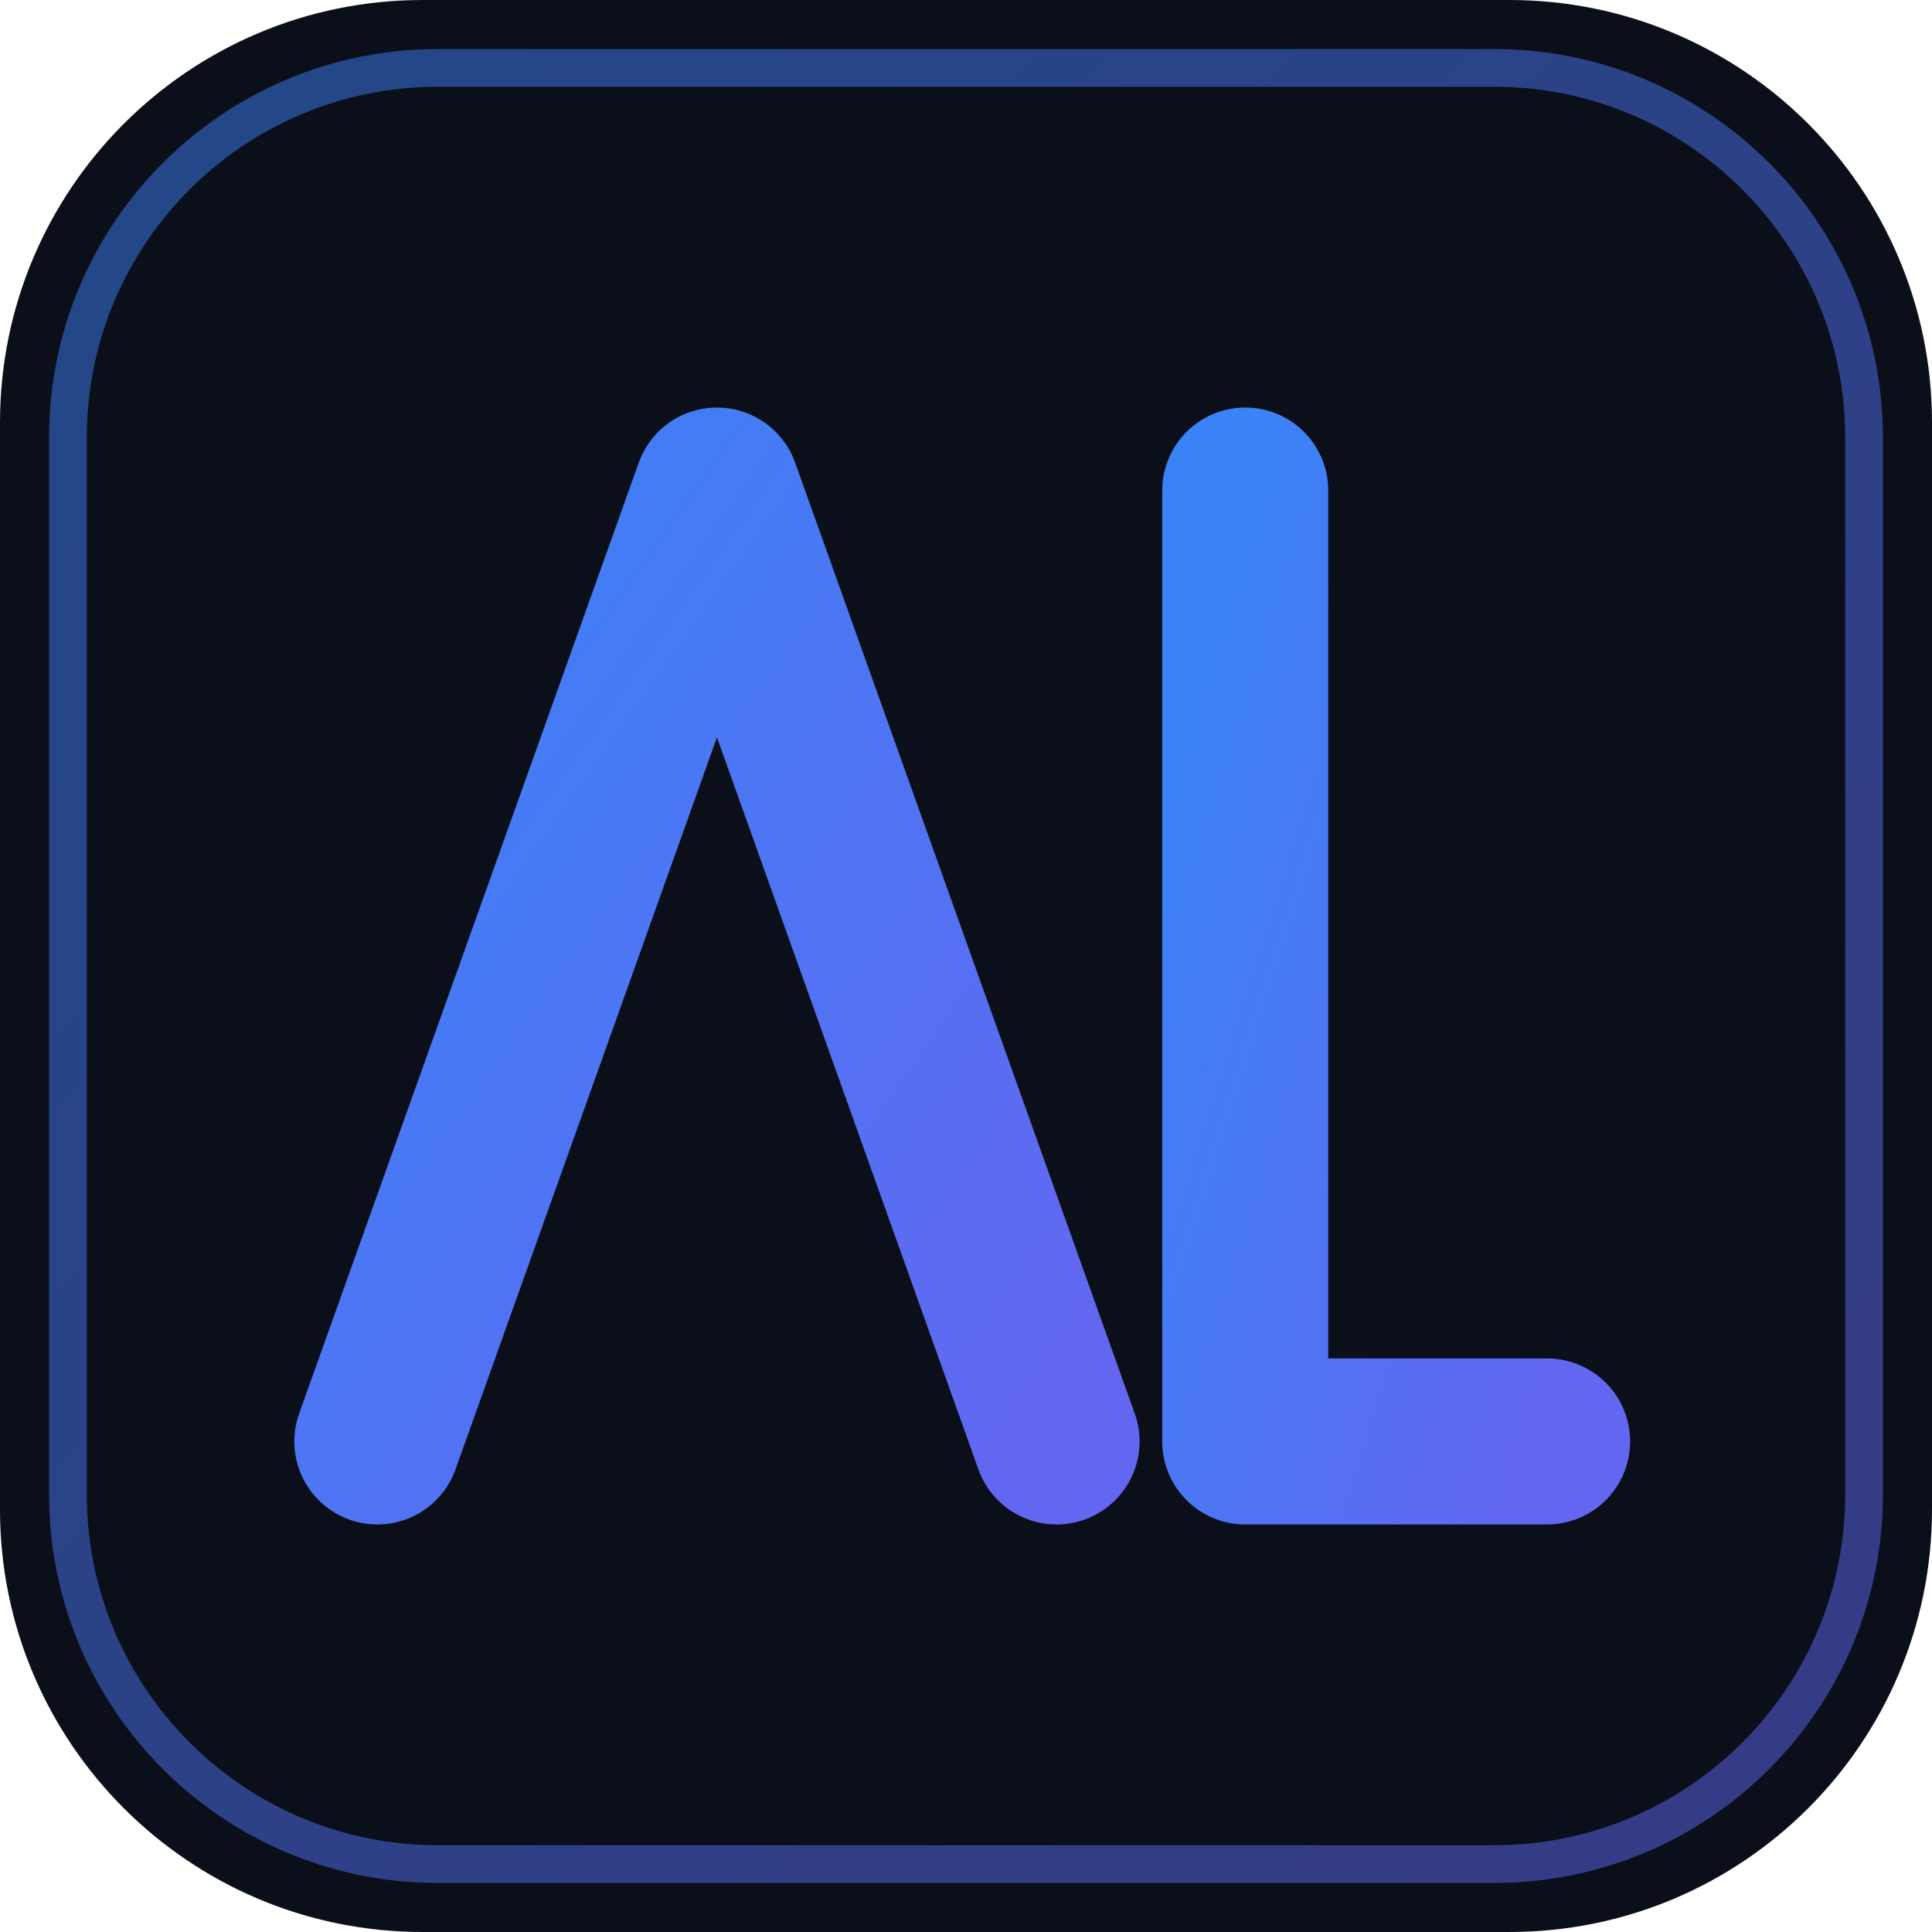
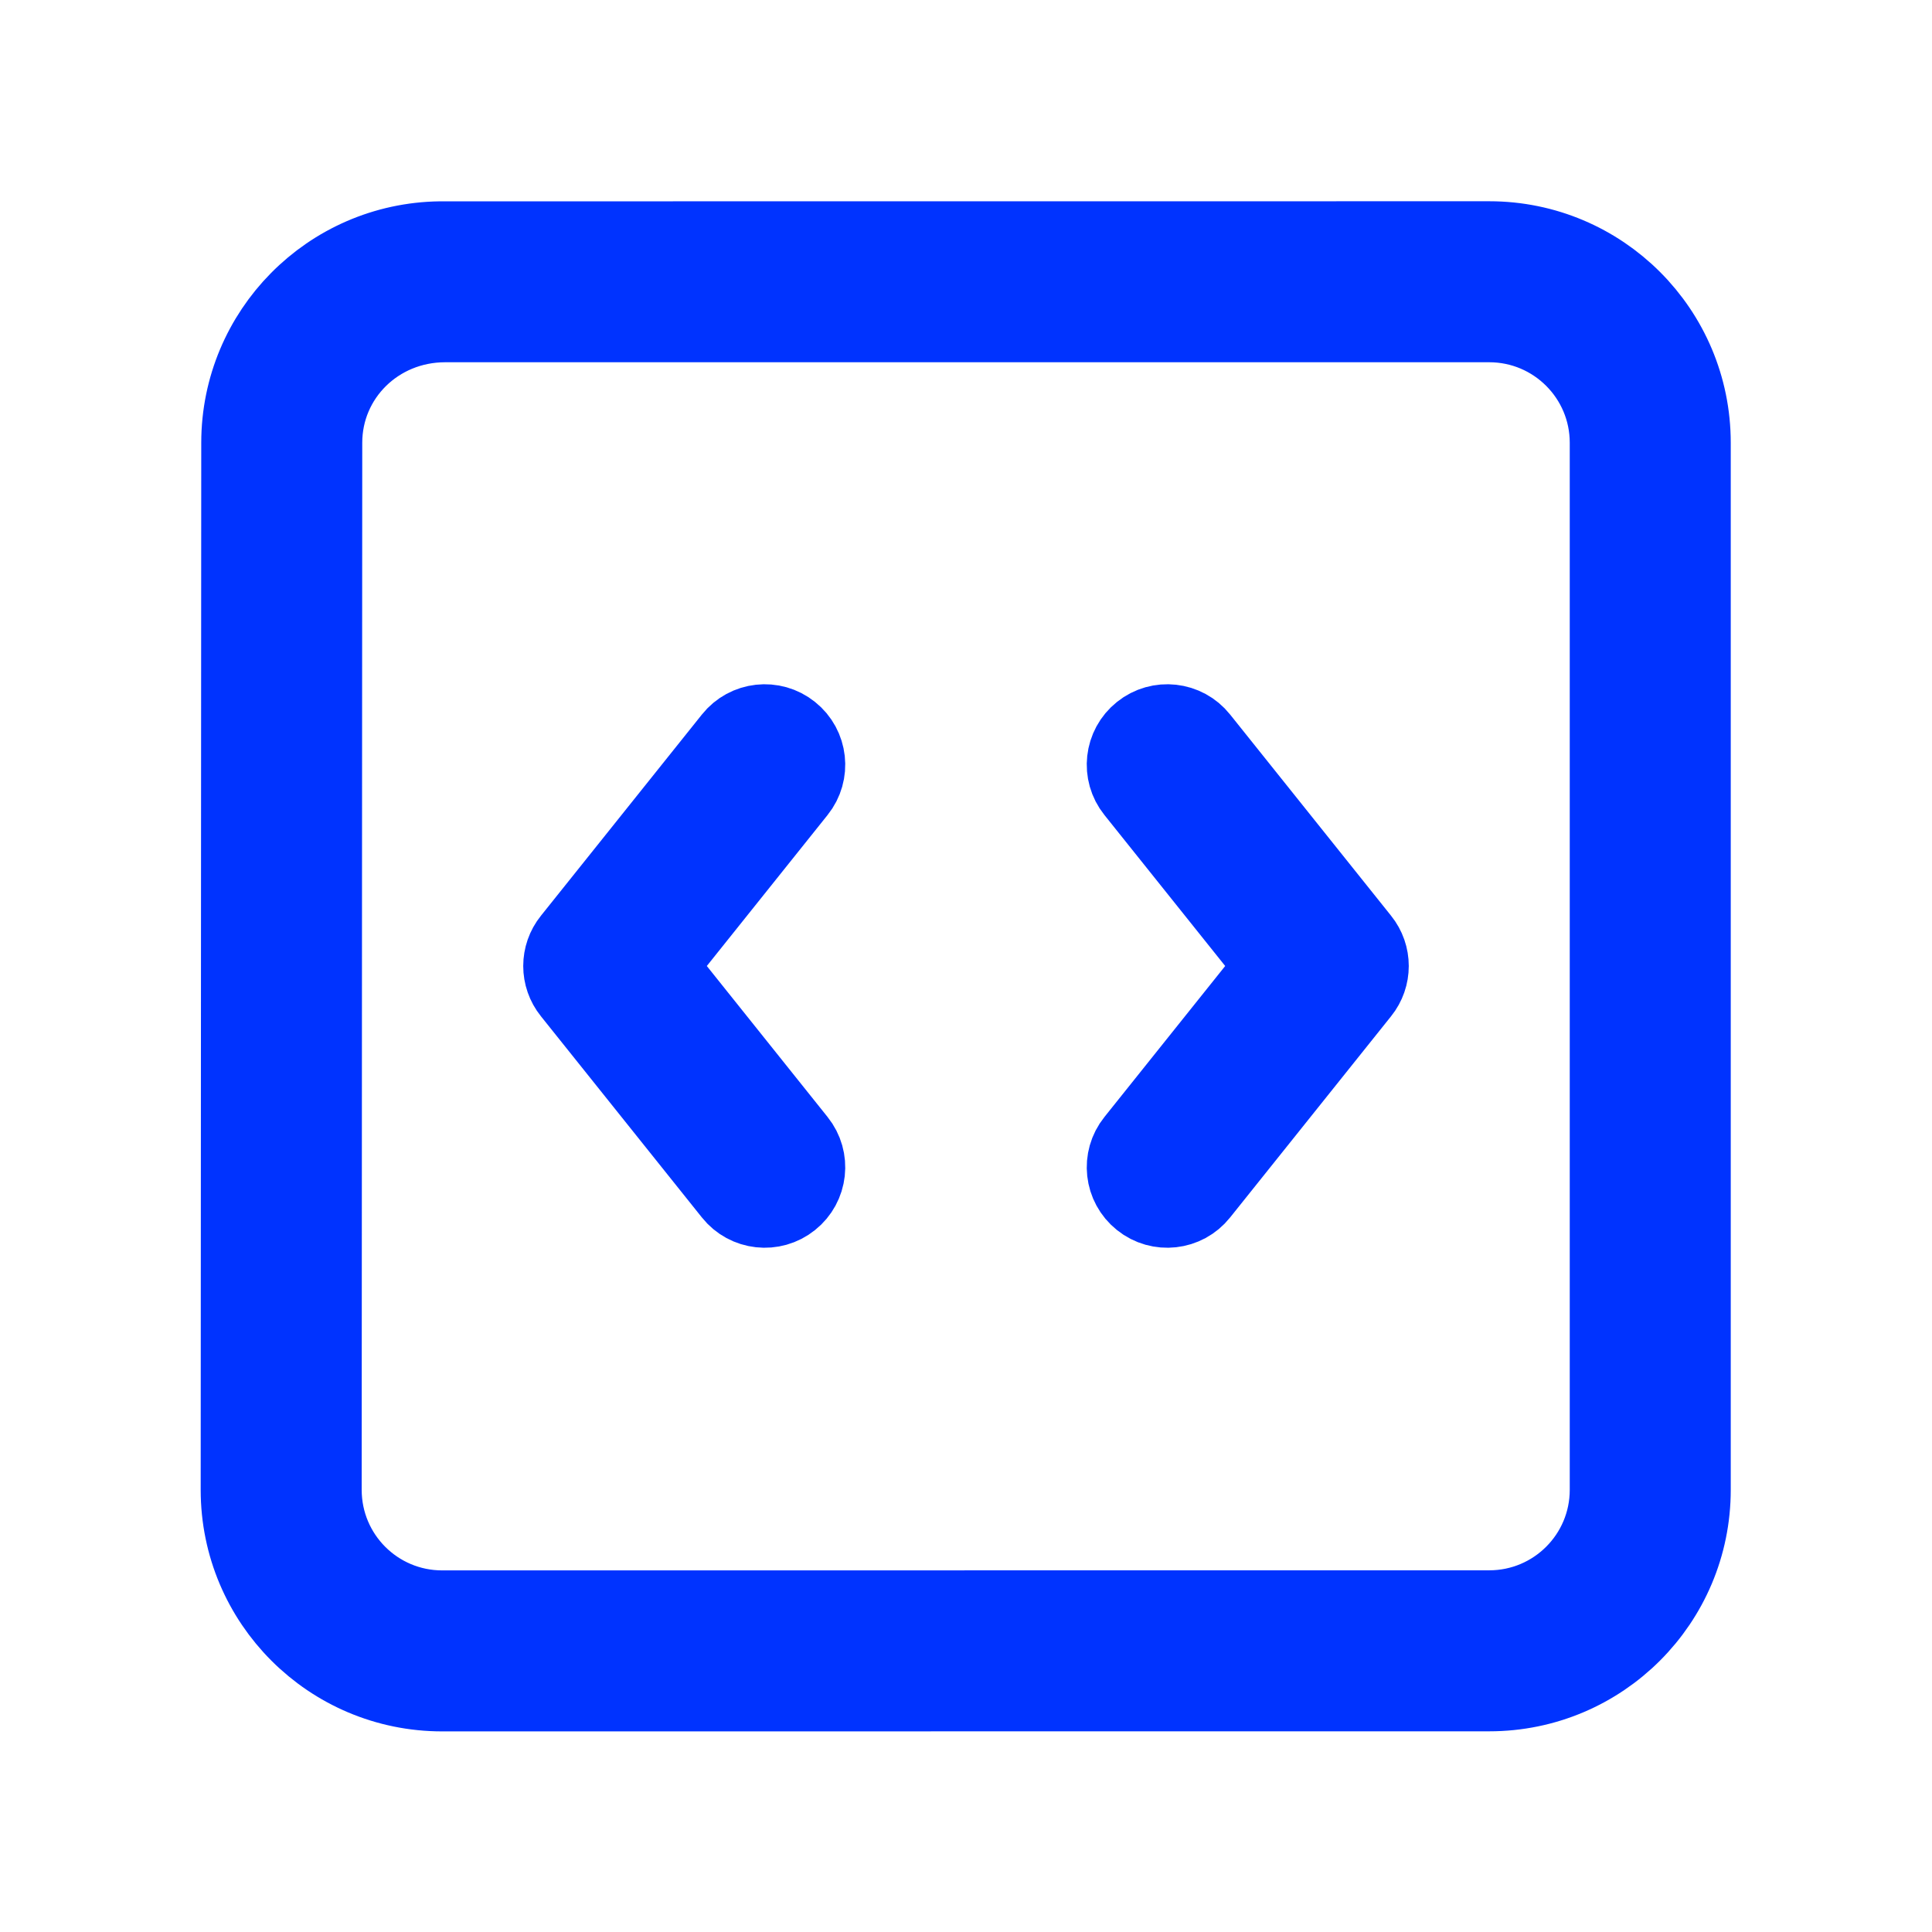
- <svg xmlns="http://www.w3.org/2000/svg" viewBox="0 0 512 512" width="512" height="512" role="img" aria-label="Andrew Licona">
-   <defs>
-     <linearGradient id="al-grad" x1="0" y1="0" x2="1" y2="1">
-       <stop offset="0%" stop-color="#3b82f6" />
-       <stop offset="100%" stop-color="#6366f1" />
-     </linearGradient>
-   </defs>
-   <rect width="512" height="512" rx="112" fill="#0a0f1a" />
-   <rect x="18" y="18" width="476" height="476" rx="98" fill="none" stroke="url(#al-grad)" stroke-width="10" opacity="0.5" />
-   <g fill="none" stroke="url(#al-grad)" stroke-width="44" stroke-linecap="round" stroke-linejoin="round">
-     <path d="M100 382 L190 130 L280 382" />
-     <path d="M330 130 L330 382 L410 382" />
+ <svg xmlns="http://www.w3.org/2000/svg" fill="#0033ff" width="512" height="512" viewBox="0 0 24.00 24.00" stroke="#0033ff">
+   <g id="SVGRepo_bgCarrier" stroke-width="0" />
+   <g id="SVGRepo_tracerCarrier" stroke-linecap="round" stroke-linejoin="round" />
+   <g id="SVGRepo_iconCarrier">
+     <path d="M18.5,3 C19.881,3 21,4.119 21,5.5 L21,18.507 C21,19.888 19.881,21.007 18.5,21.007 L5.493,21.008 C4.112,21.008 2.993,19.889 2.993,18.508 L3,5.5 C3.001,4.13 4.102,3.019 5.467,3.001 C5.475,3.001 9.819,3 18.5,3 Z M5.529,4 C4.672,4.001 4,4.672 4,5.5 L3.993,18.507 C3.993,19.337 4.664,20.008 5.493,20.008 L18.5,20.007 C19.328,20.007 20,19.336 20,18.507 L20,5.5 C20,4.672 19.328,4 18.5,4 L5.529,4 Z M9.89,14.188 C10.063,14.403 10.028,14.718 9.812,14.89 C9.597,15.063 9.282,15.028 9.11,14.812 L7.11,12.312 C6.963,12.13 6.963,11.87 7.11,11.688 L9.11,9.188 C9.282,8.972 9.597,8.937 9.812,9.11 C10.028,9.282 10.063,9.597 9.89,9.812 L8.14,12 L9.89,14.188 Z M14.11,9.812 C13.937,9.597 13.972,9.282 14.188,9.11 C14.403,8.937 14.718,8.972 14.89,9.188 L16.89,11.688 C17.037,11.87 17.037,12.13 16.89,12.312 L14.89,14.812 C14.718,15.028 14.403,15.063 14.188,14.89 C13.972,14.718 13.937,14.403 14.11,14.188 L15.86,12 L14.11,9.812 Z" />
  </g>
-   <path d="M136 296 L244 296" fill="none" stroke="url(#al-grad)" stroke-width="32" stroke-linecap="round" />
</svg>
